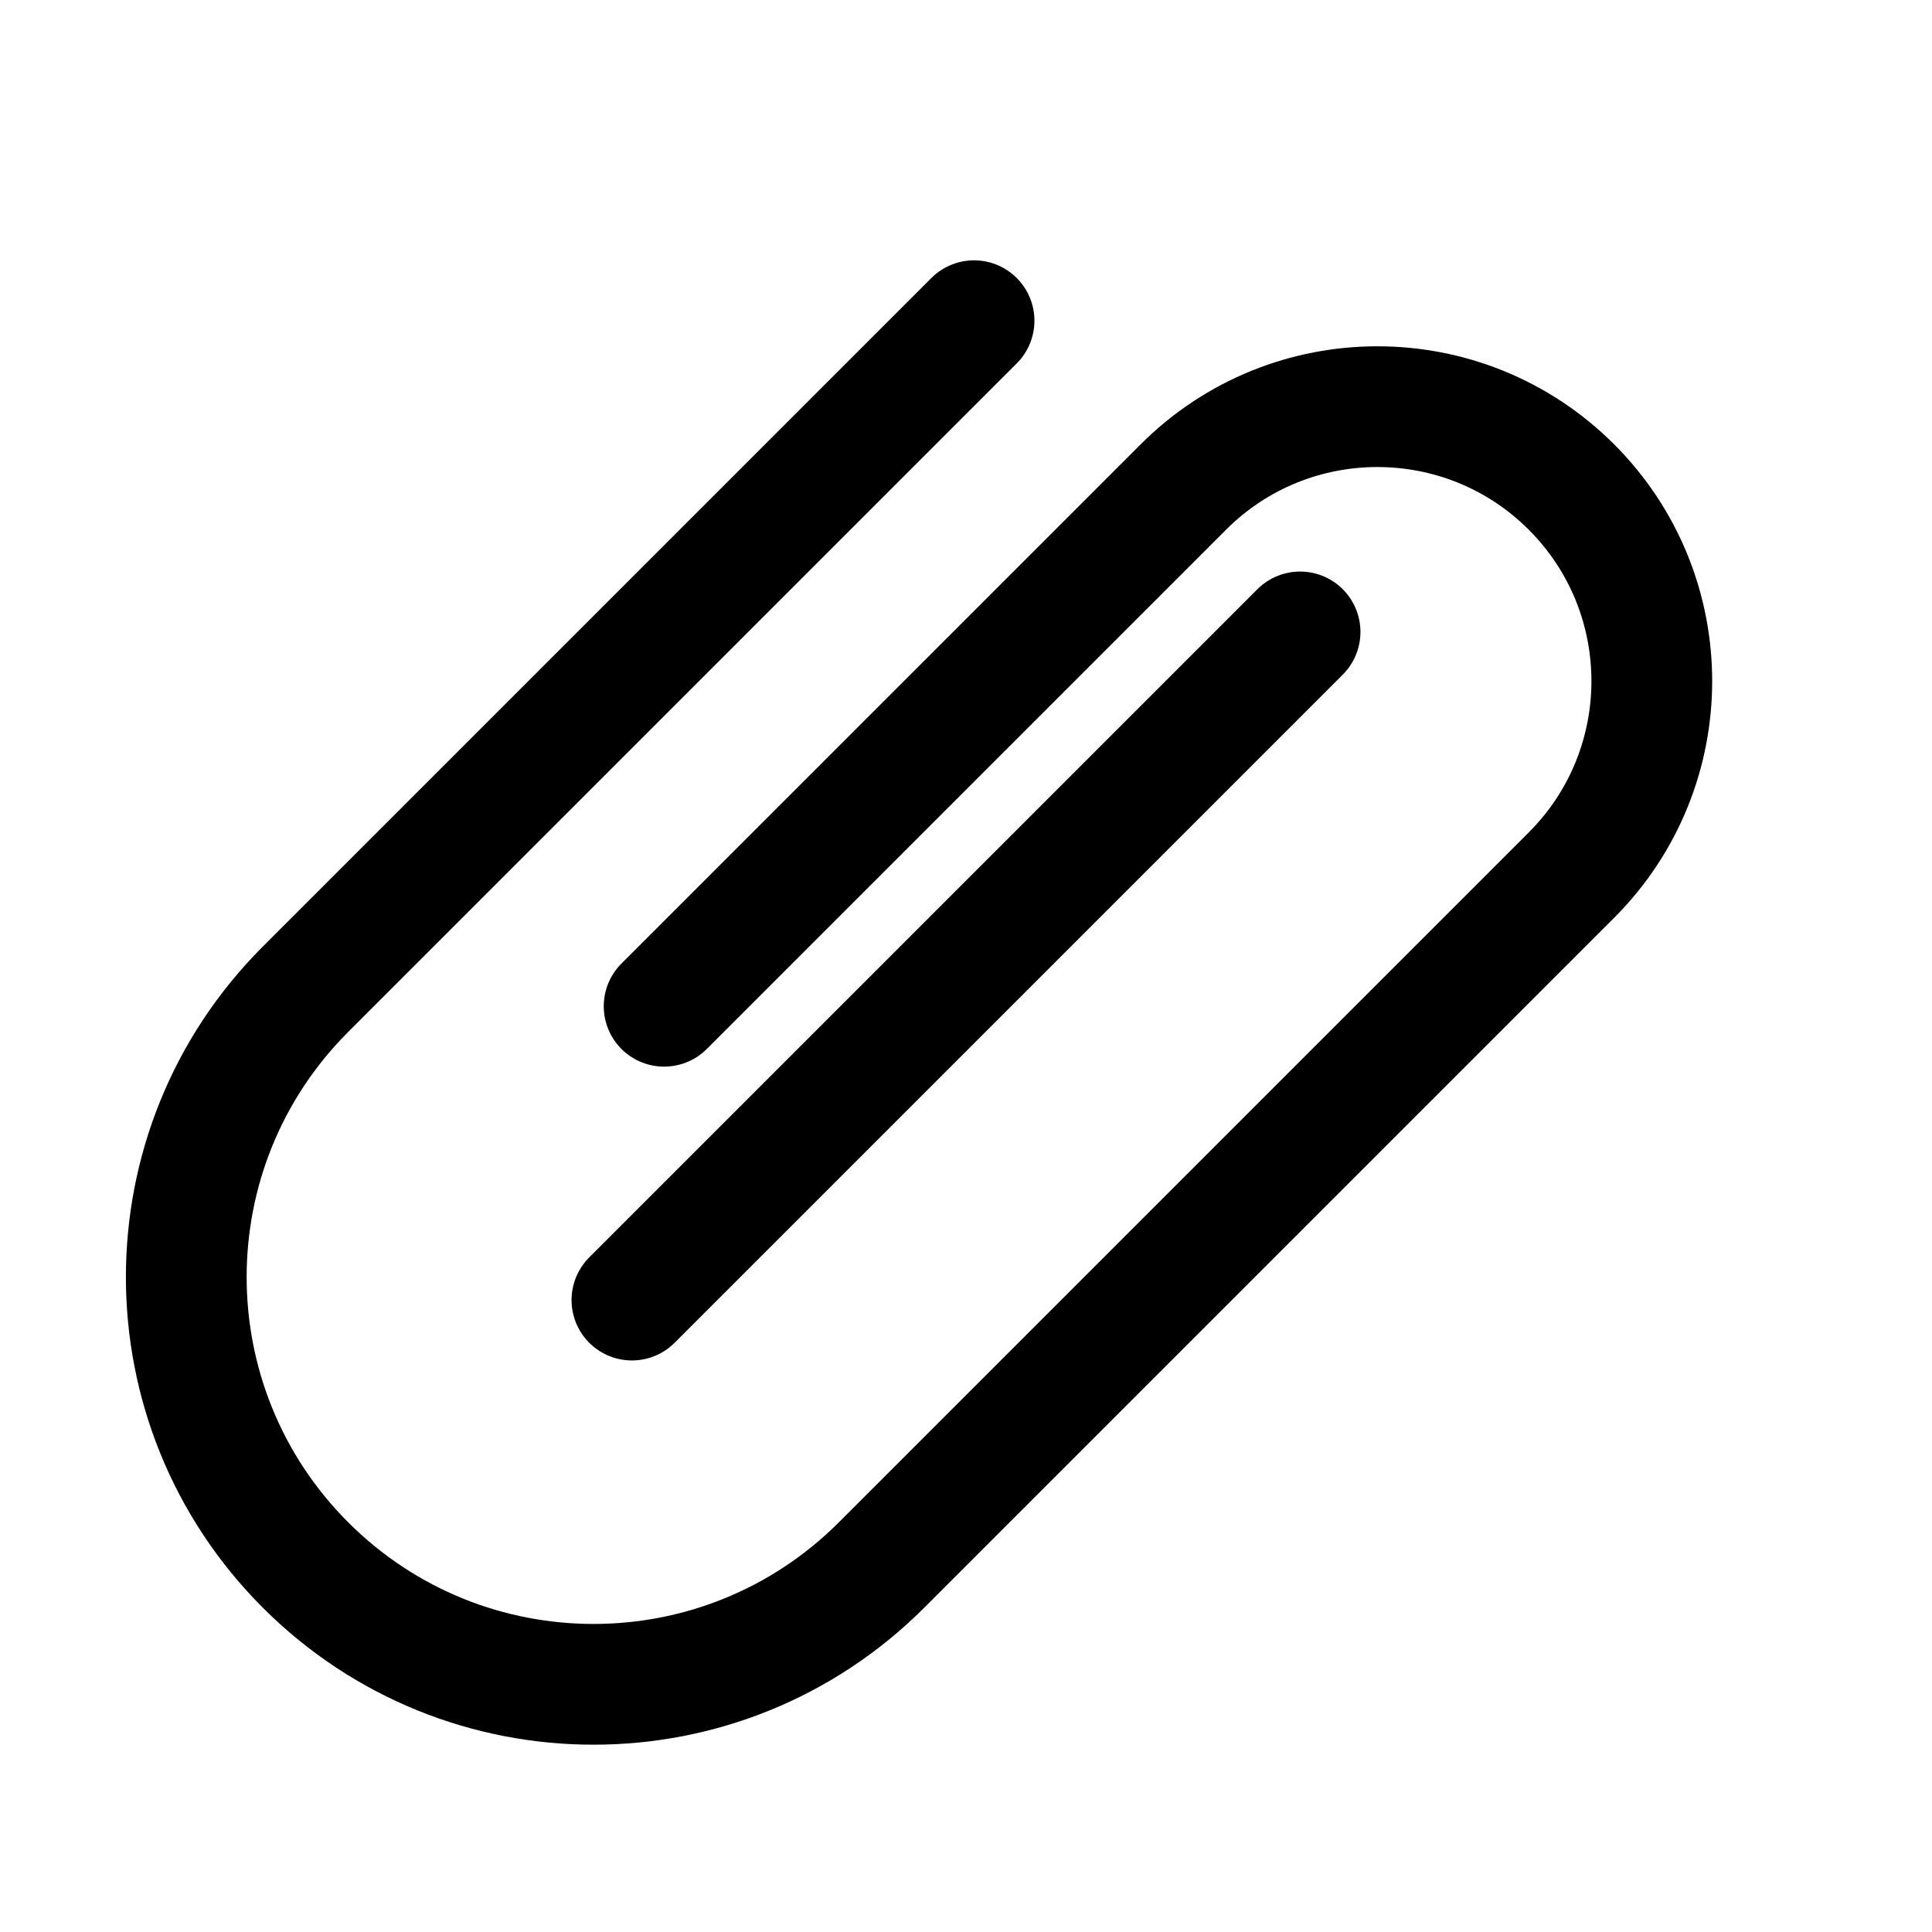
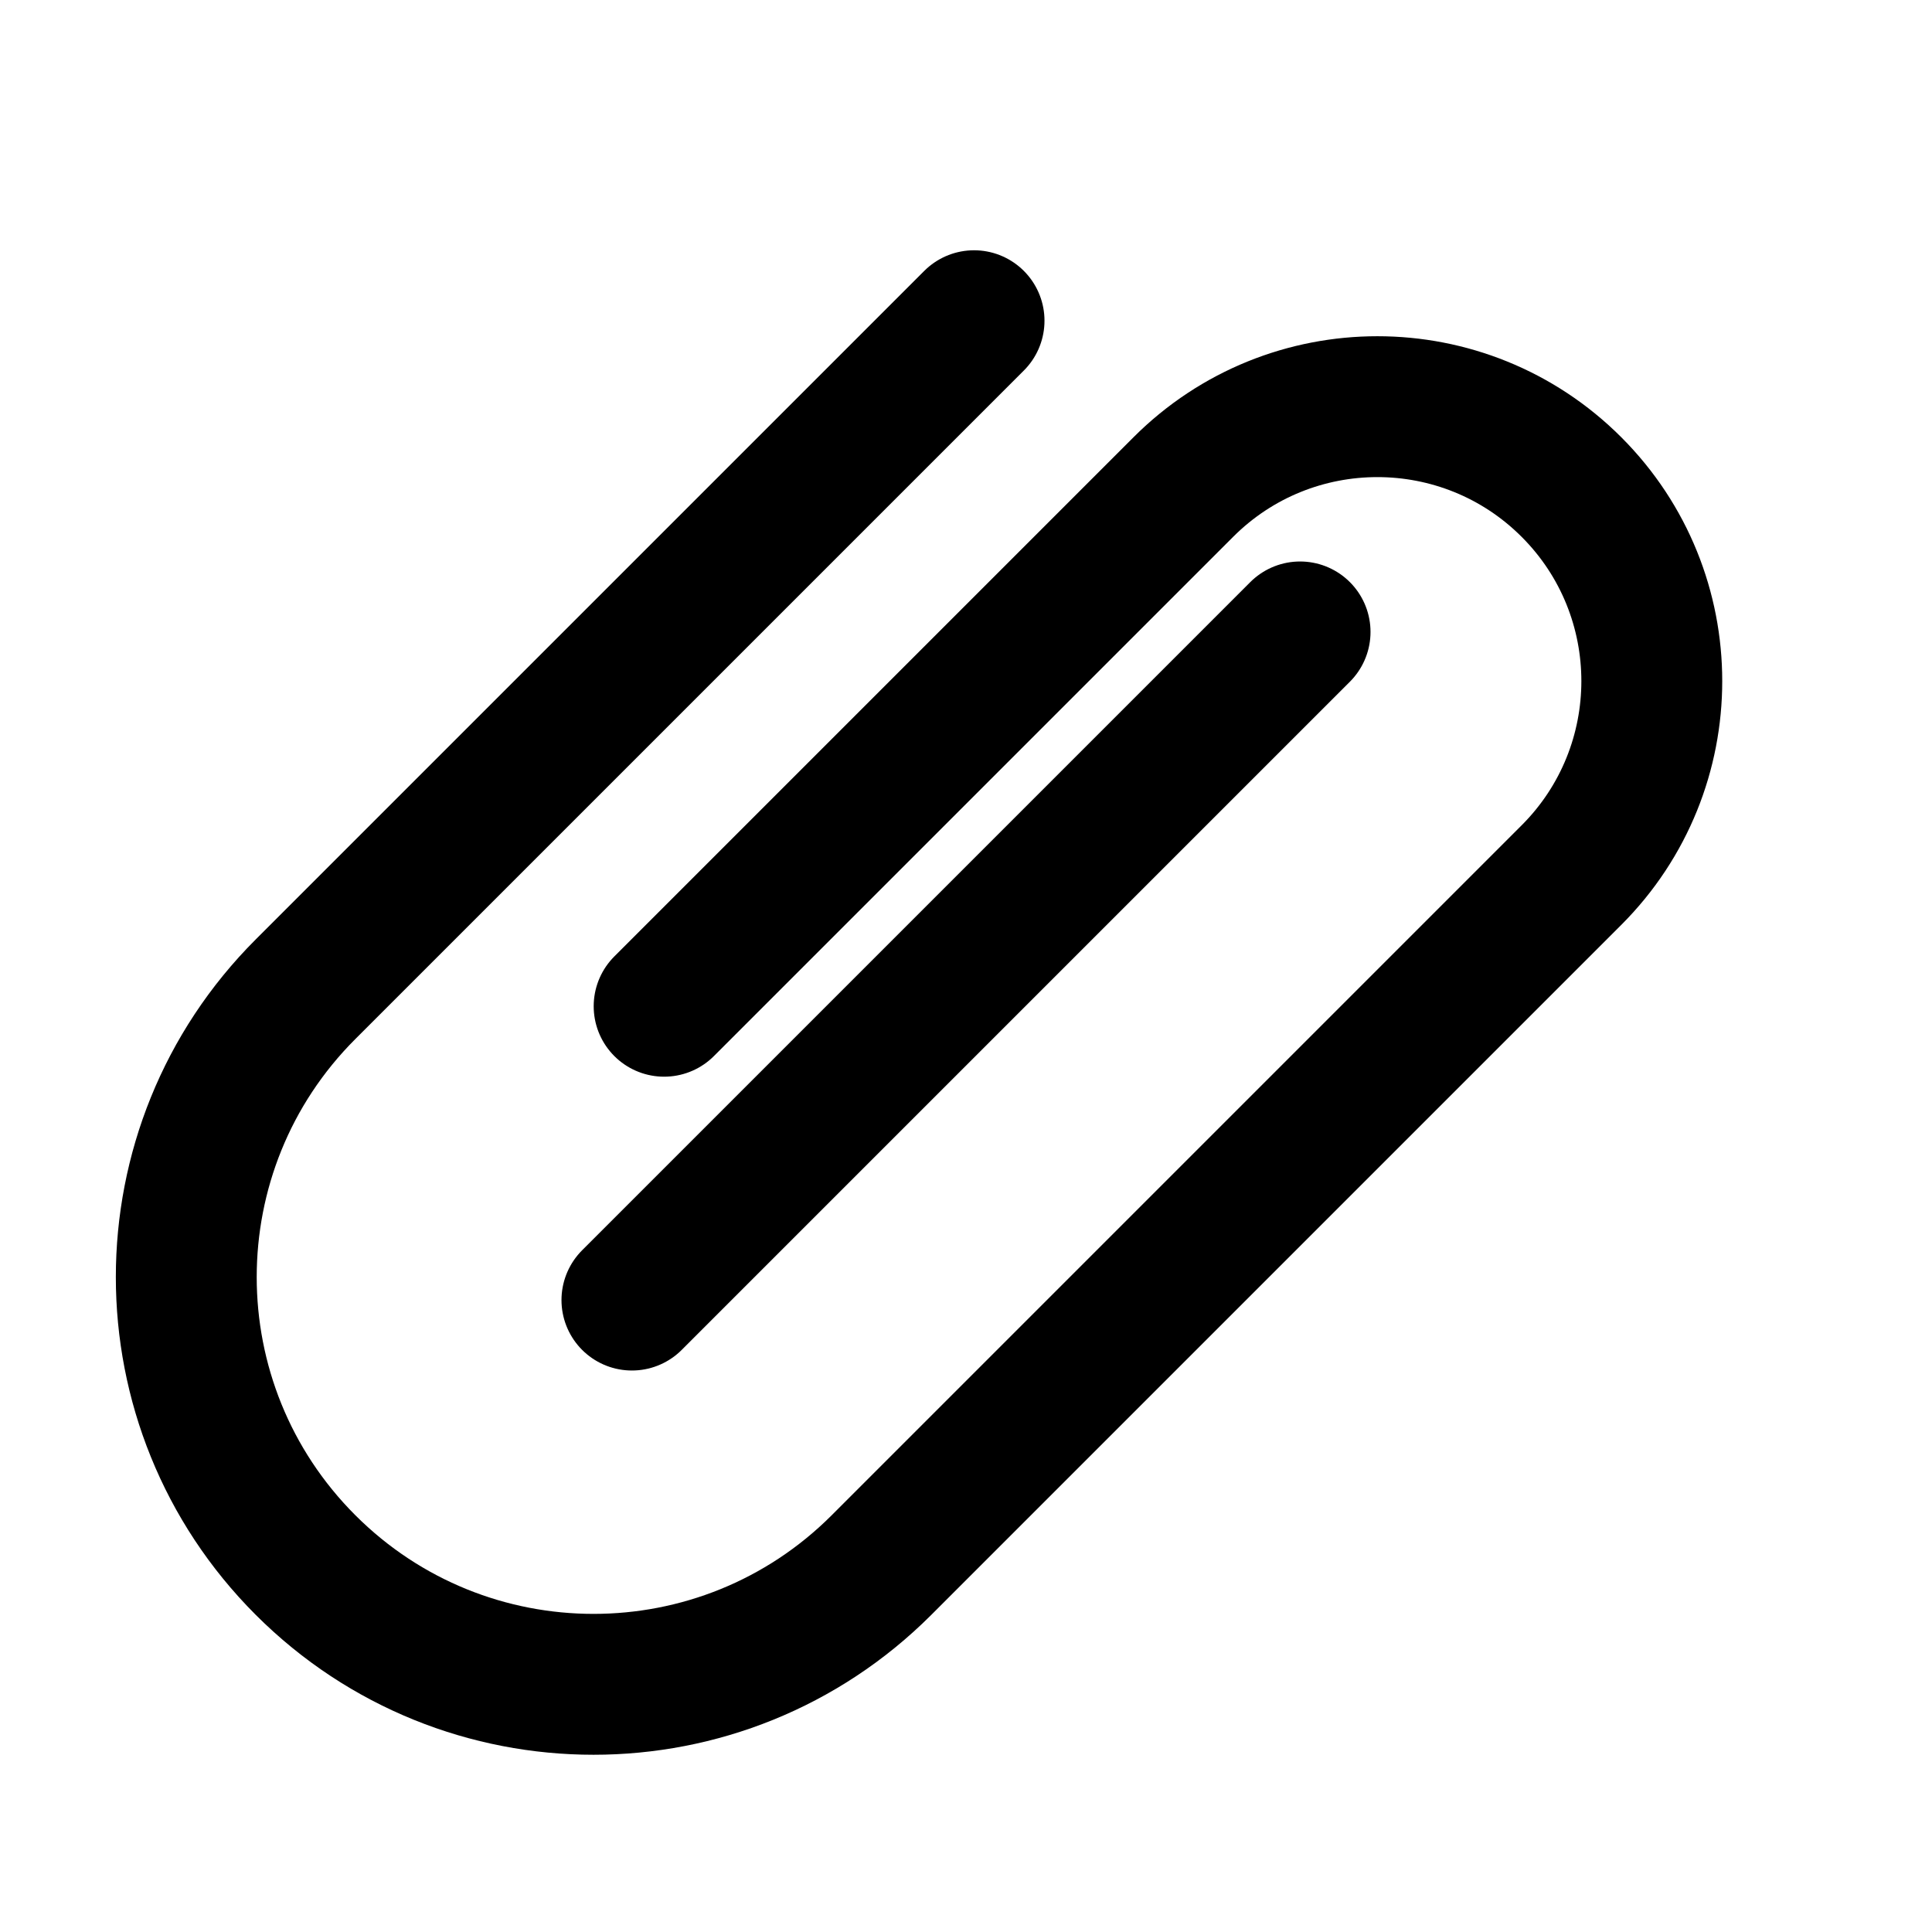
- <svg xmlns="http://www.w3.org/2000/svg" width="1em" height="1em" viewBox="0 0 24 24" fill="none">
-   <path d="M8.25 12.5L14.7 6.05C16.031 4.719 18.19 4.719 19.521 6.05C20.852 7.381 20.852 9.54 19.521 10.871L10.95 19.442C8.974 21.417 5.772 21.417 3.796 19.442C1.82 17.466 1.82 14.263 3.796 12.288L12.1 3.984" stroke="currentColor" stroke-width="1.5" stroke-linecap="round" stroke-linejoin="round" />
-   <path d="M7.85 16.15L16.15 7.85" stroke="currentColor" stroke-width="1.5" stroke-linecap="round" />
+ <svg xmlns="http://www.w3.org/2000/svg" width="1em" height="1em" viewBox="0 0 24 24" fill="none" stroke-linecap="round" stroke-linejoin="round">
+   <path d="M8.25 12.5L14.7 6.05C16.031 4.719 18.19 4.719 19.521 6.05C20.852 7.381 20.852 9.54 19.521 10.871L10.95 19.442C8.974 21.417 5.772 21.417 3.796 19.442C1.82 17.466 1.82 14.263 3.796 12.288L12.1 3.984" stroke="currentColor" stroke-width="1.75" stroke-linecap="round" stroke-linejoin="round" />
+   <path d="M7.85 16.15L16.15 7.85" stroke="currentColor" stroke-width="1.75" stroke-linecap="round" />
</svg>
